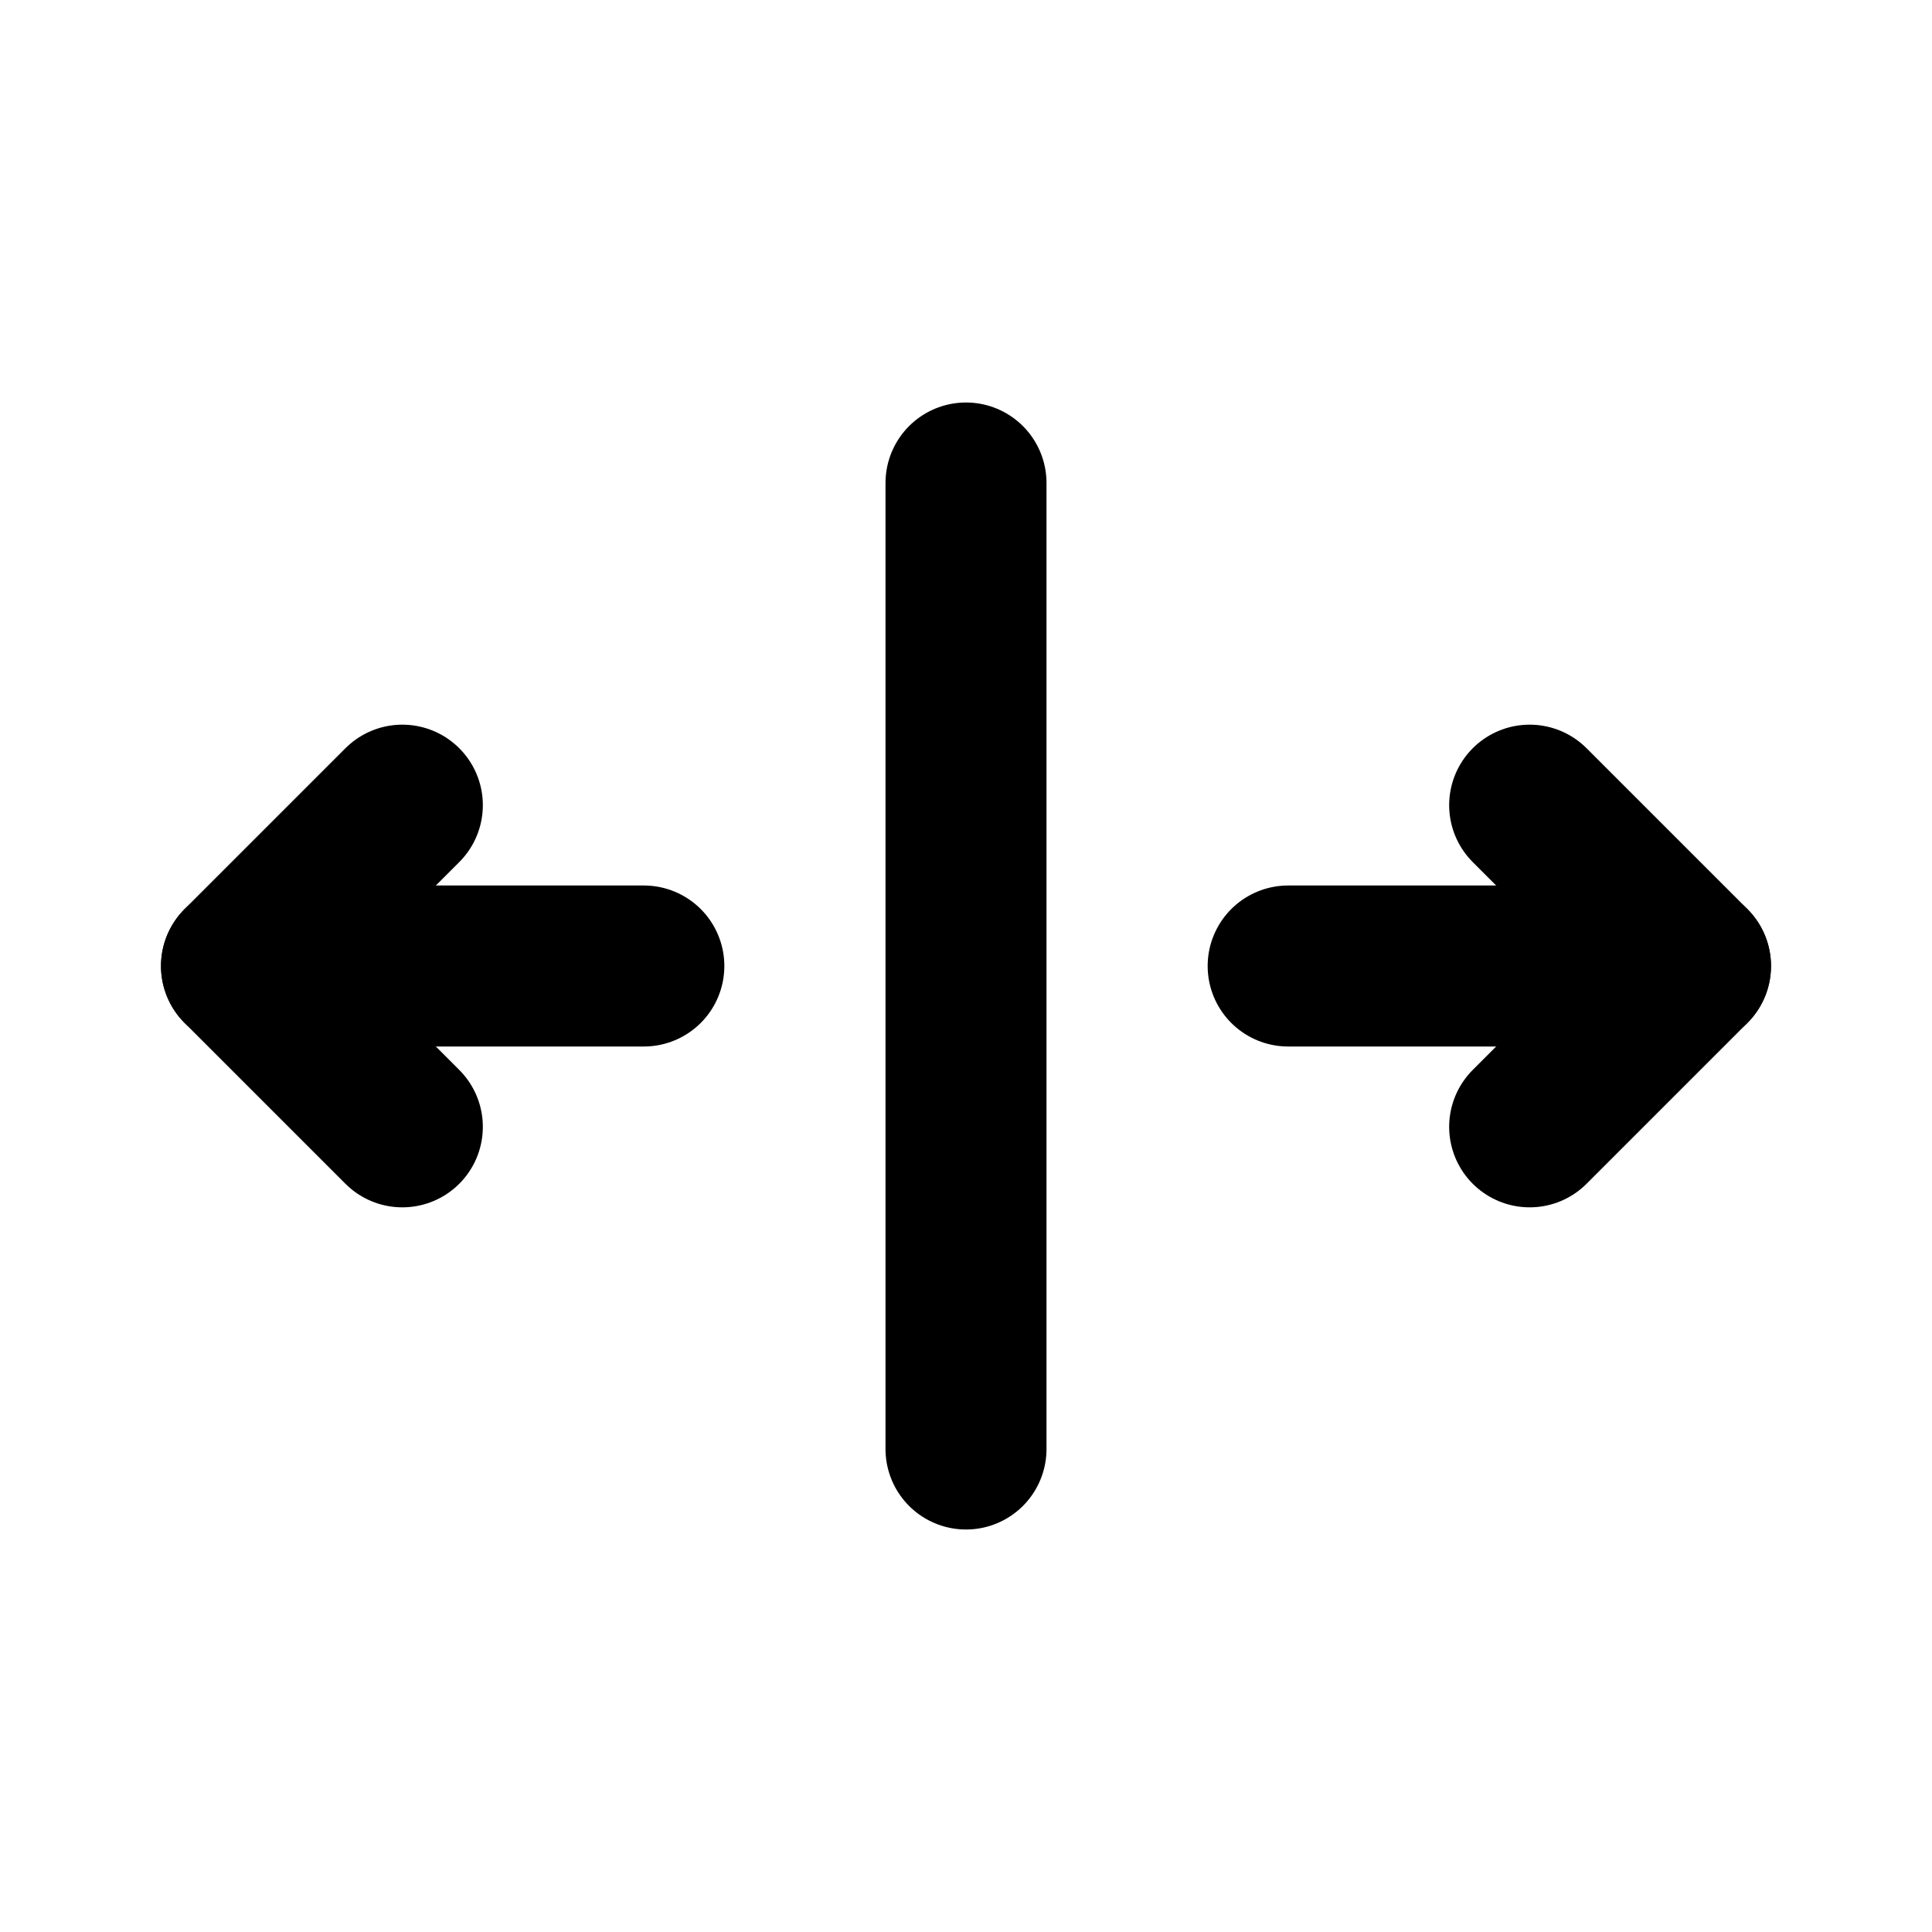
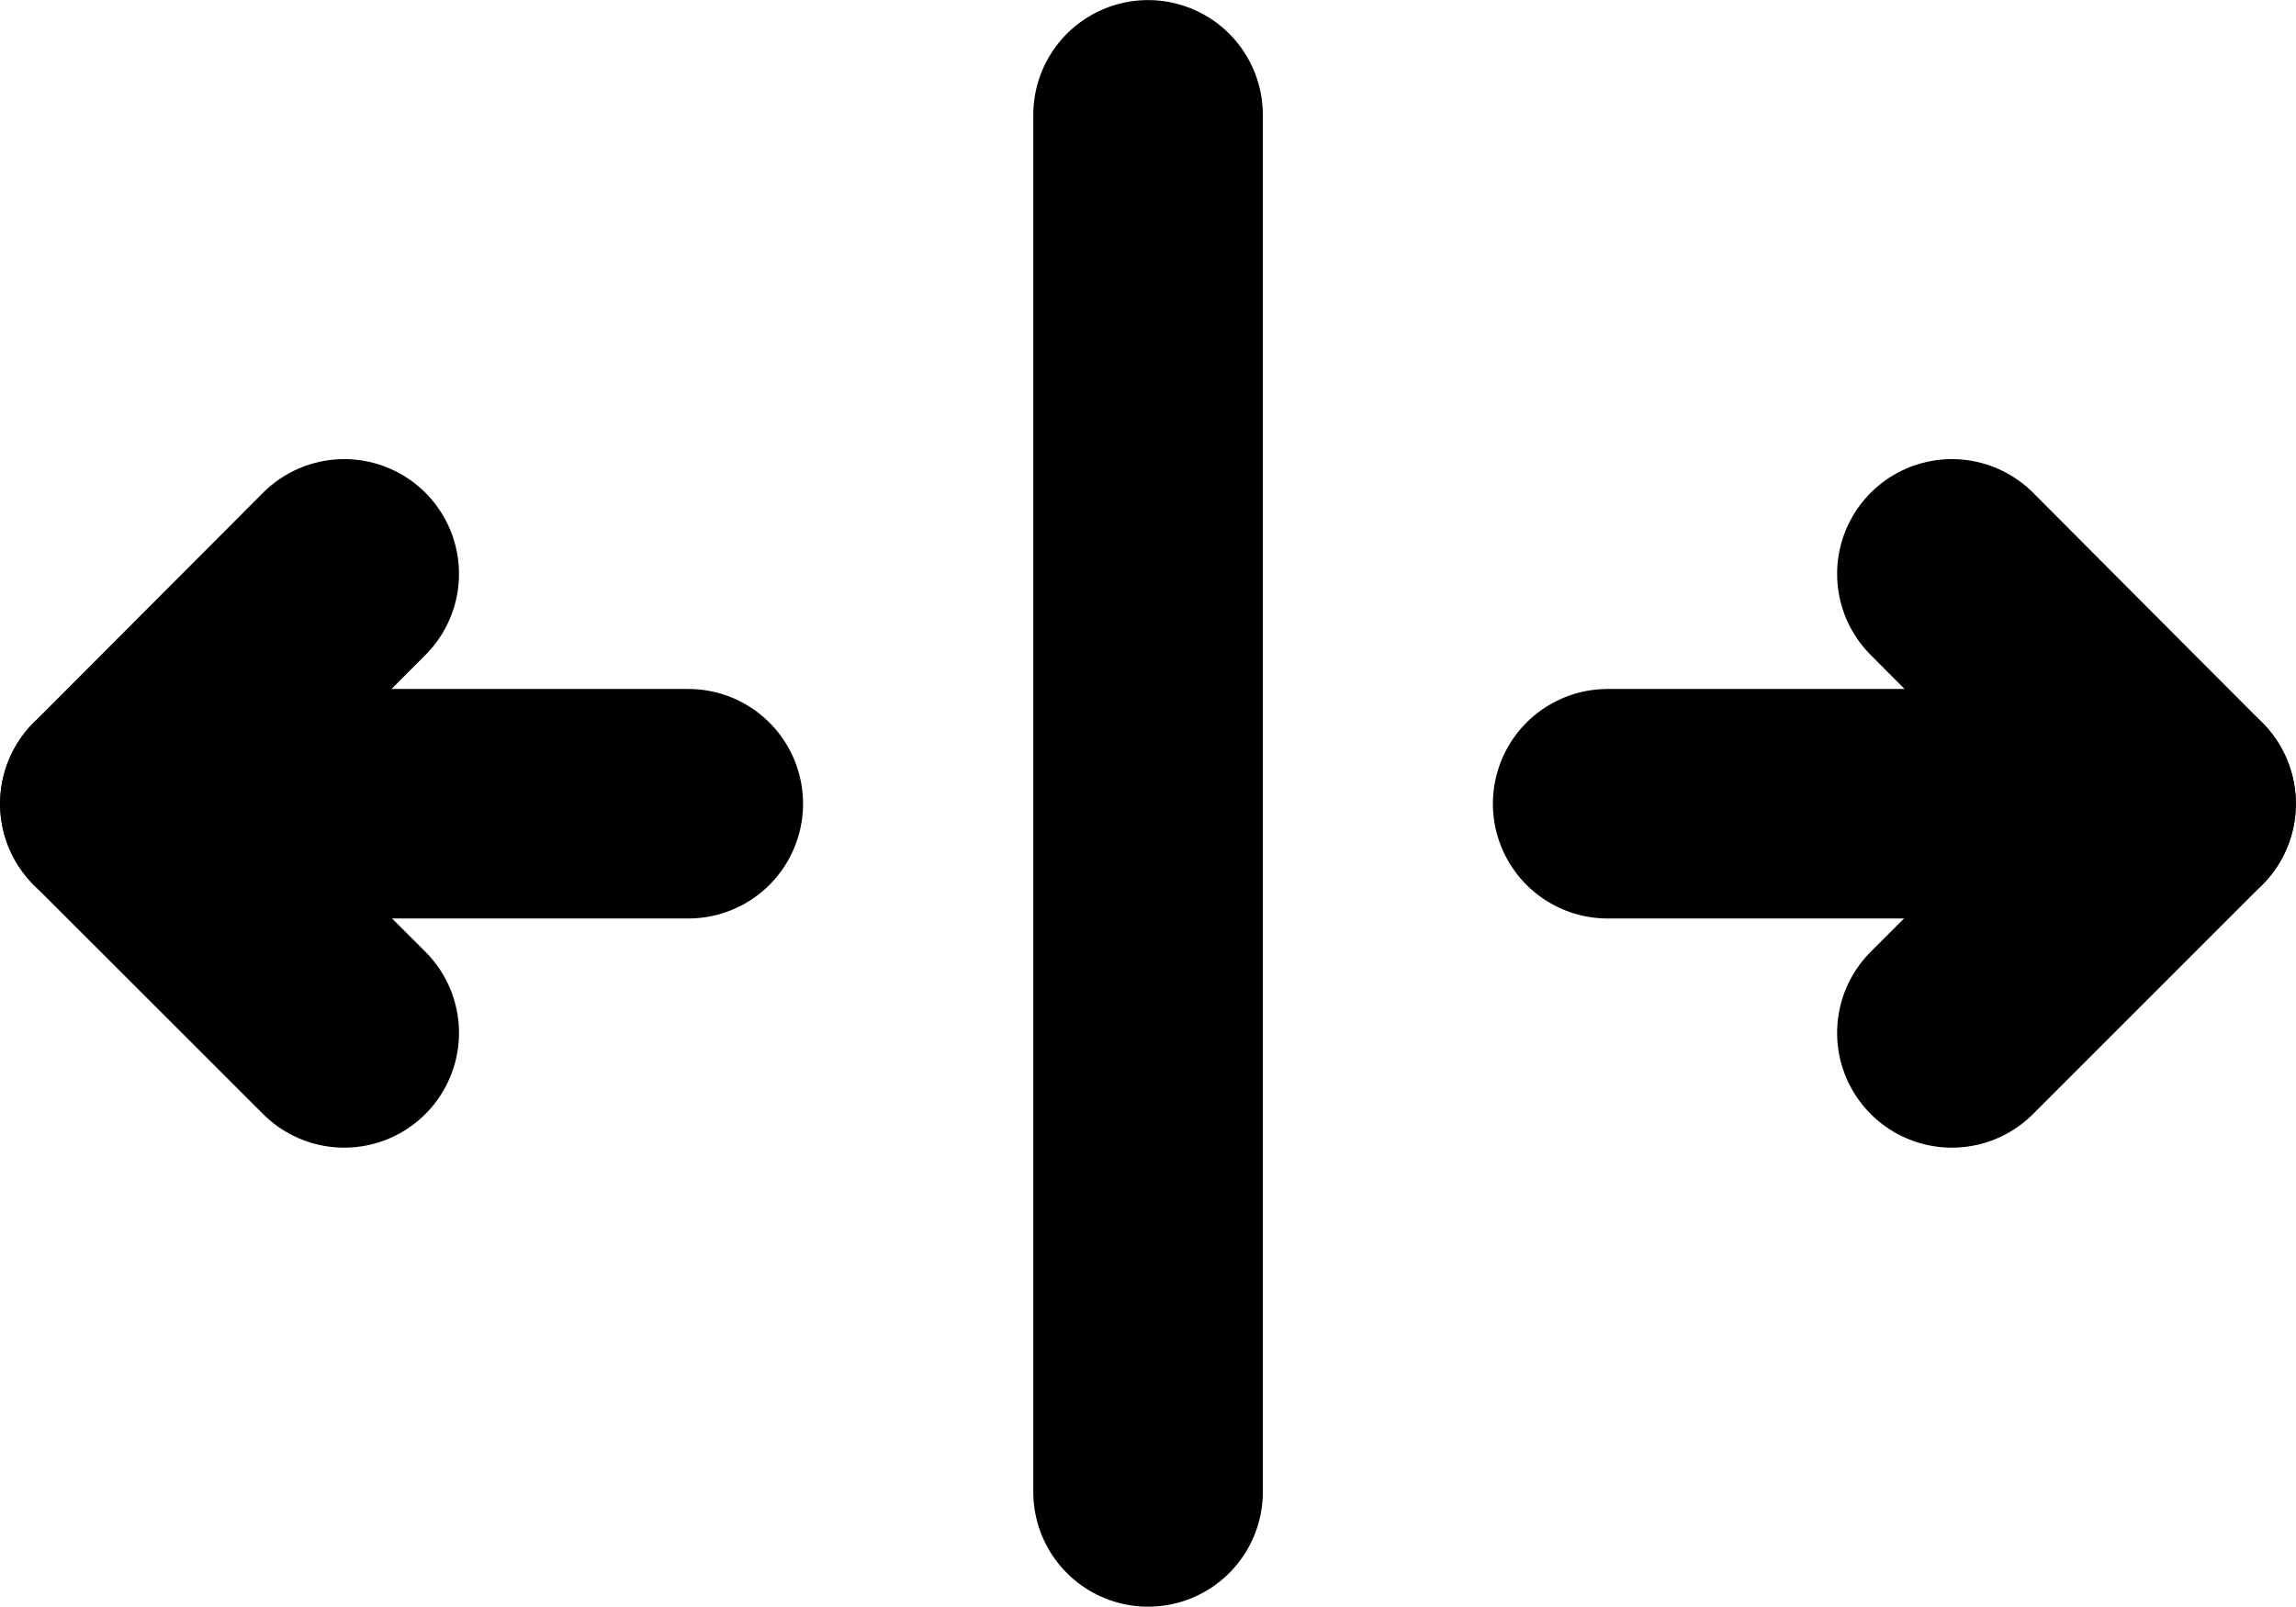
- <svg xmlns="http://www.w3.org/2000/svg" width="16" height="16" viewBox="0 0 16 16">
-   <path fill="none" stroke-width="2" stroke-linecap="round" stroke-linejoin="round" stroke="rgb(0%, 0%, 0%)" stroke-opacity="1" stroke-miterlimit="4" d="M 4.998 10.002 L 3 12 L 4.998 13.998 " transform="matrix(0.666667, 0, 0, 0.666667, 0, 0)" />
-   <path fill="none" stroke-width="2" stroke-linecap="round" stroke-linejoin="round" stroke="rgb(0%, 0%, 0%)" stroke-opacity="1" stroke-miterlimit="4" d="M 19.002 13.998 L 21 12 L 19.002 10.002 " transform="matrix(0.666667, 0, 0, 0.666667, 0, 0)" />
-   <path fill="none" stroke-width="2" stroke-linecap="round" stroke-linejoin="round" stroke="rgb(0%, 0%, 0%)" stroke-opacity="1" stroke-miterlimit="4" d="M 12 6 L 12 18 M 7.998 12 L 3 12 M 16.002 12 L 21 12 " transform="matrix(0.666667, 0, 0, 0.666667, 0, 0)" />
+ <svg xmlns="http://www.w3.org/2000/svg" width="16" height="11.2" viewBox="0 0 16 11.2">
+   <path fill="none" stroke-width="1.333" stroke-linecap="round" stroke-linejoin="round" stroke="rgb(0%, 0%, 0%)" stroke-opacity="1" stroke-miterlimit="4" d="M 1.999 3.333 L 0.667 4.668 L 1.999 5.999 " transform="matrix(1.199999, 0, 0, 1.199999, 0, 0)" />
+   <path fill="none" stroke-width="1.333" stroke-linecap="round" stroke-linejoin="round" stroke="rgb(0%, 0%, 0%)" stroke-opacity="1" stroke-miterlimit="4" d="M 11.335 5.999 L 12.666 4.668 L 11.335 3.333 " transform="matrix(1.199999, 0, 0, 1.199999, 0, 0)" />
+   <path fill="none" stroke-width="1.333" stroke-linecap="round" stroke-linejoin="round" stroke="rgb(0%, 0%, 0%)" stroke-opacity="1" stroke-miterlimit="4" d="M 6.667 0.667 L 6.667 8.665 M 3.997 4.668 L 0.667 4.668 M 9.336 4.668 L 12.666 4.668 " transform="matrix(1.199999, 0, 0, 1.199999, 0, 0)" />
</svg>
